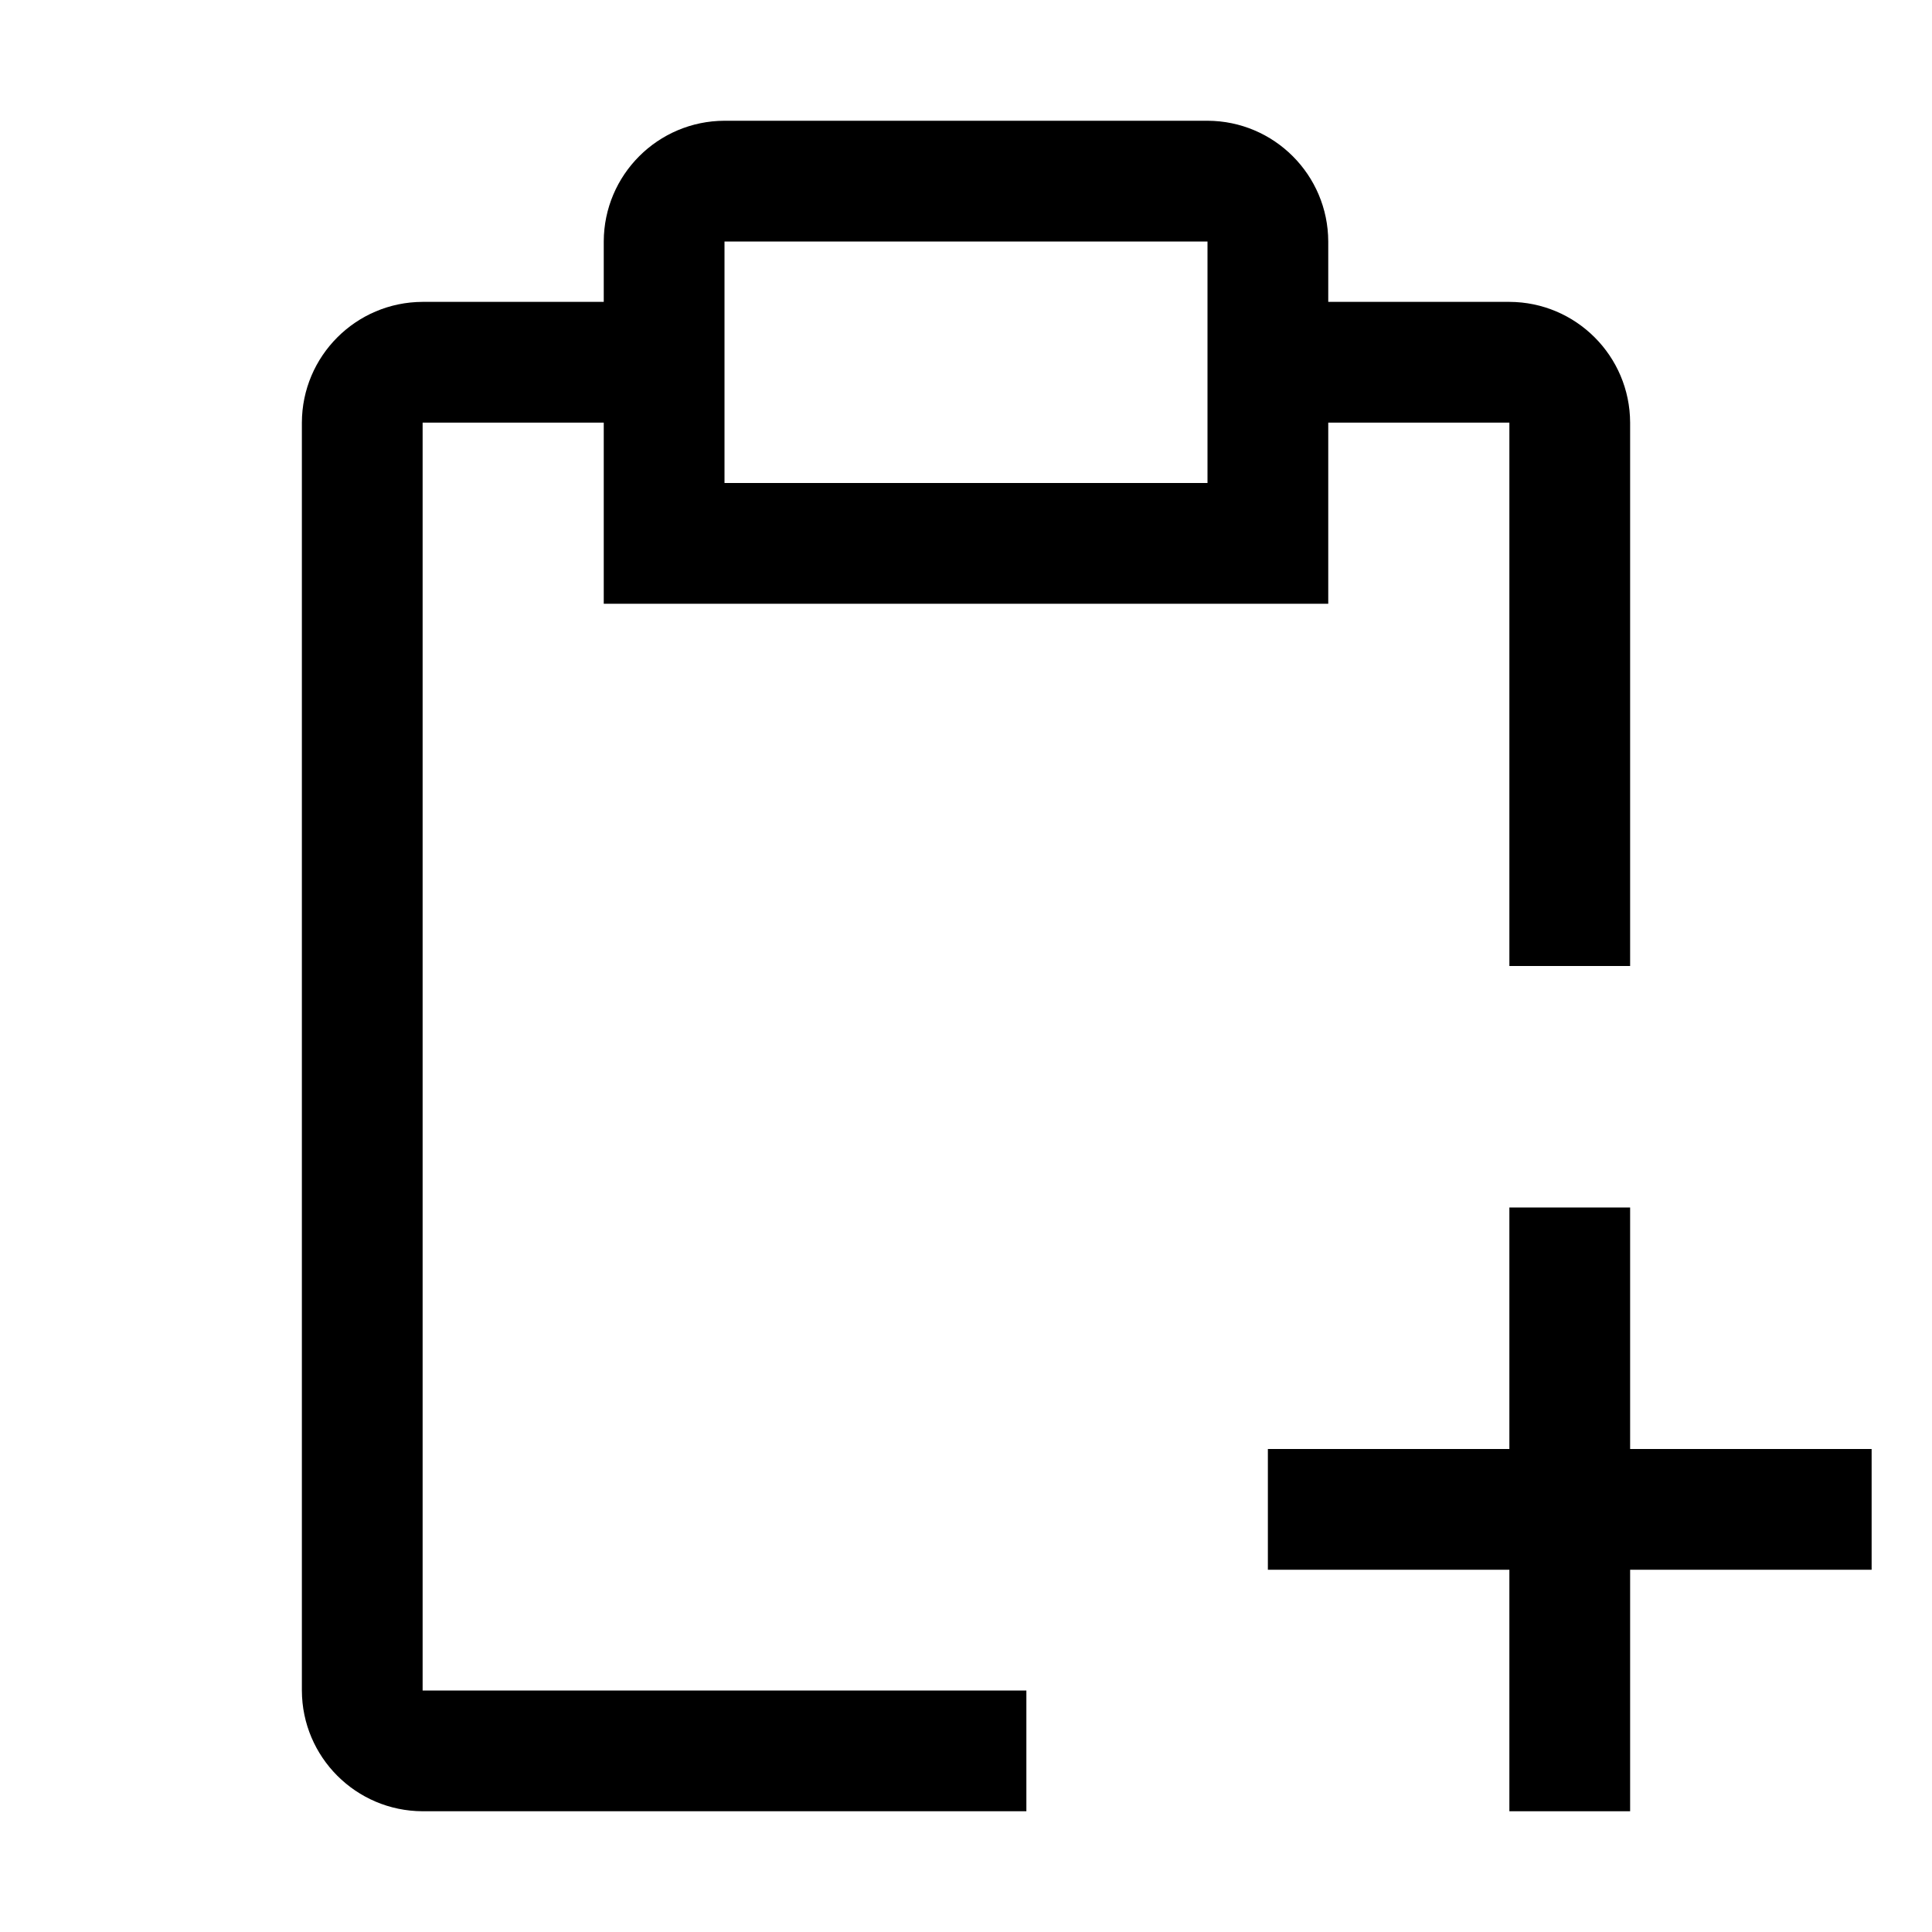
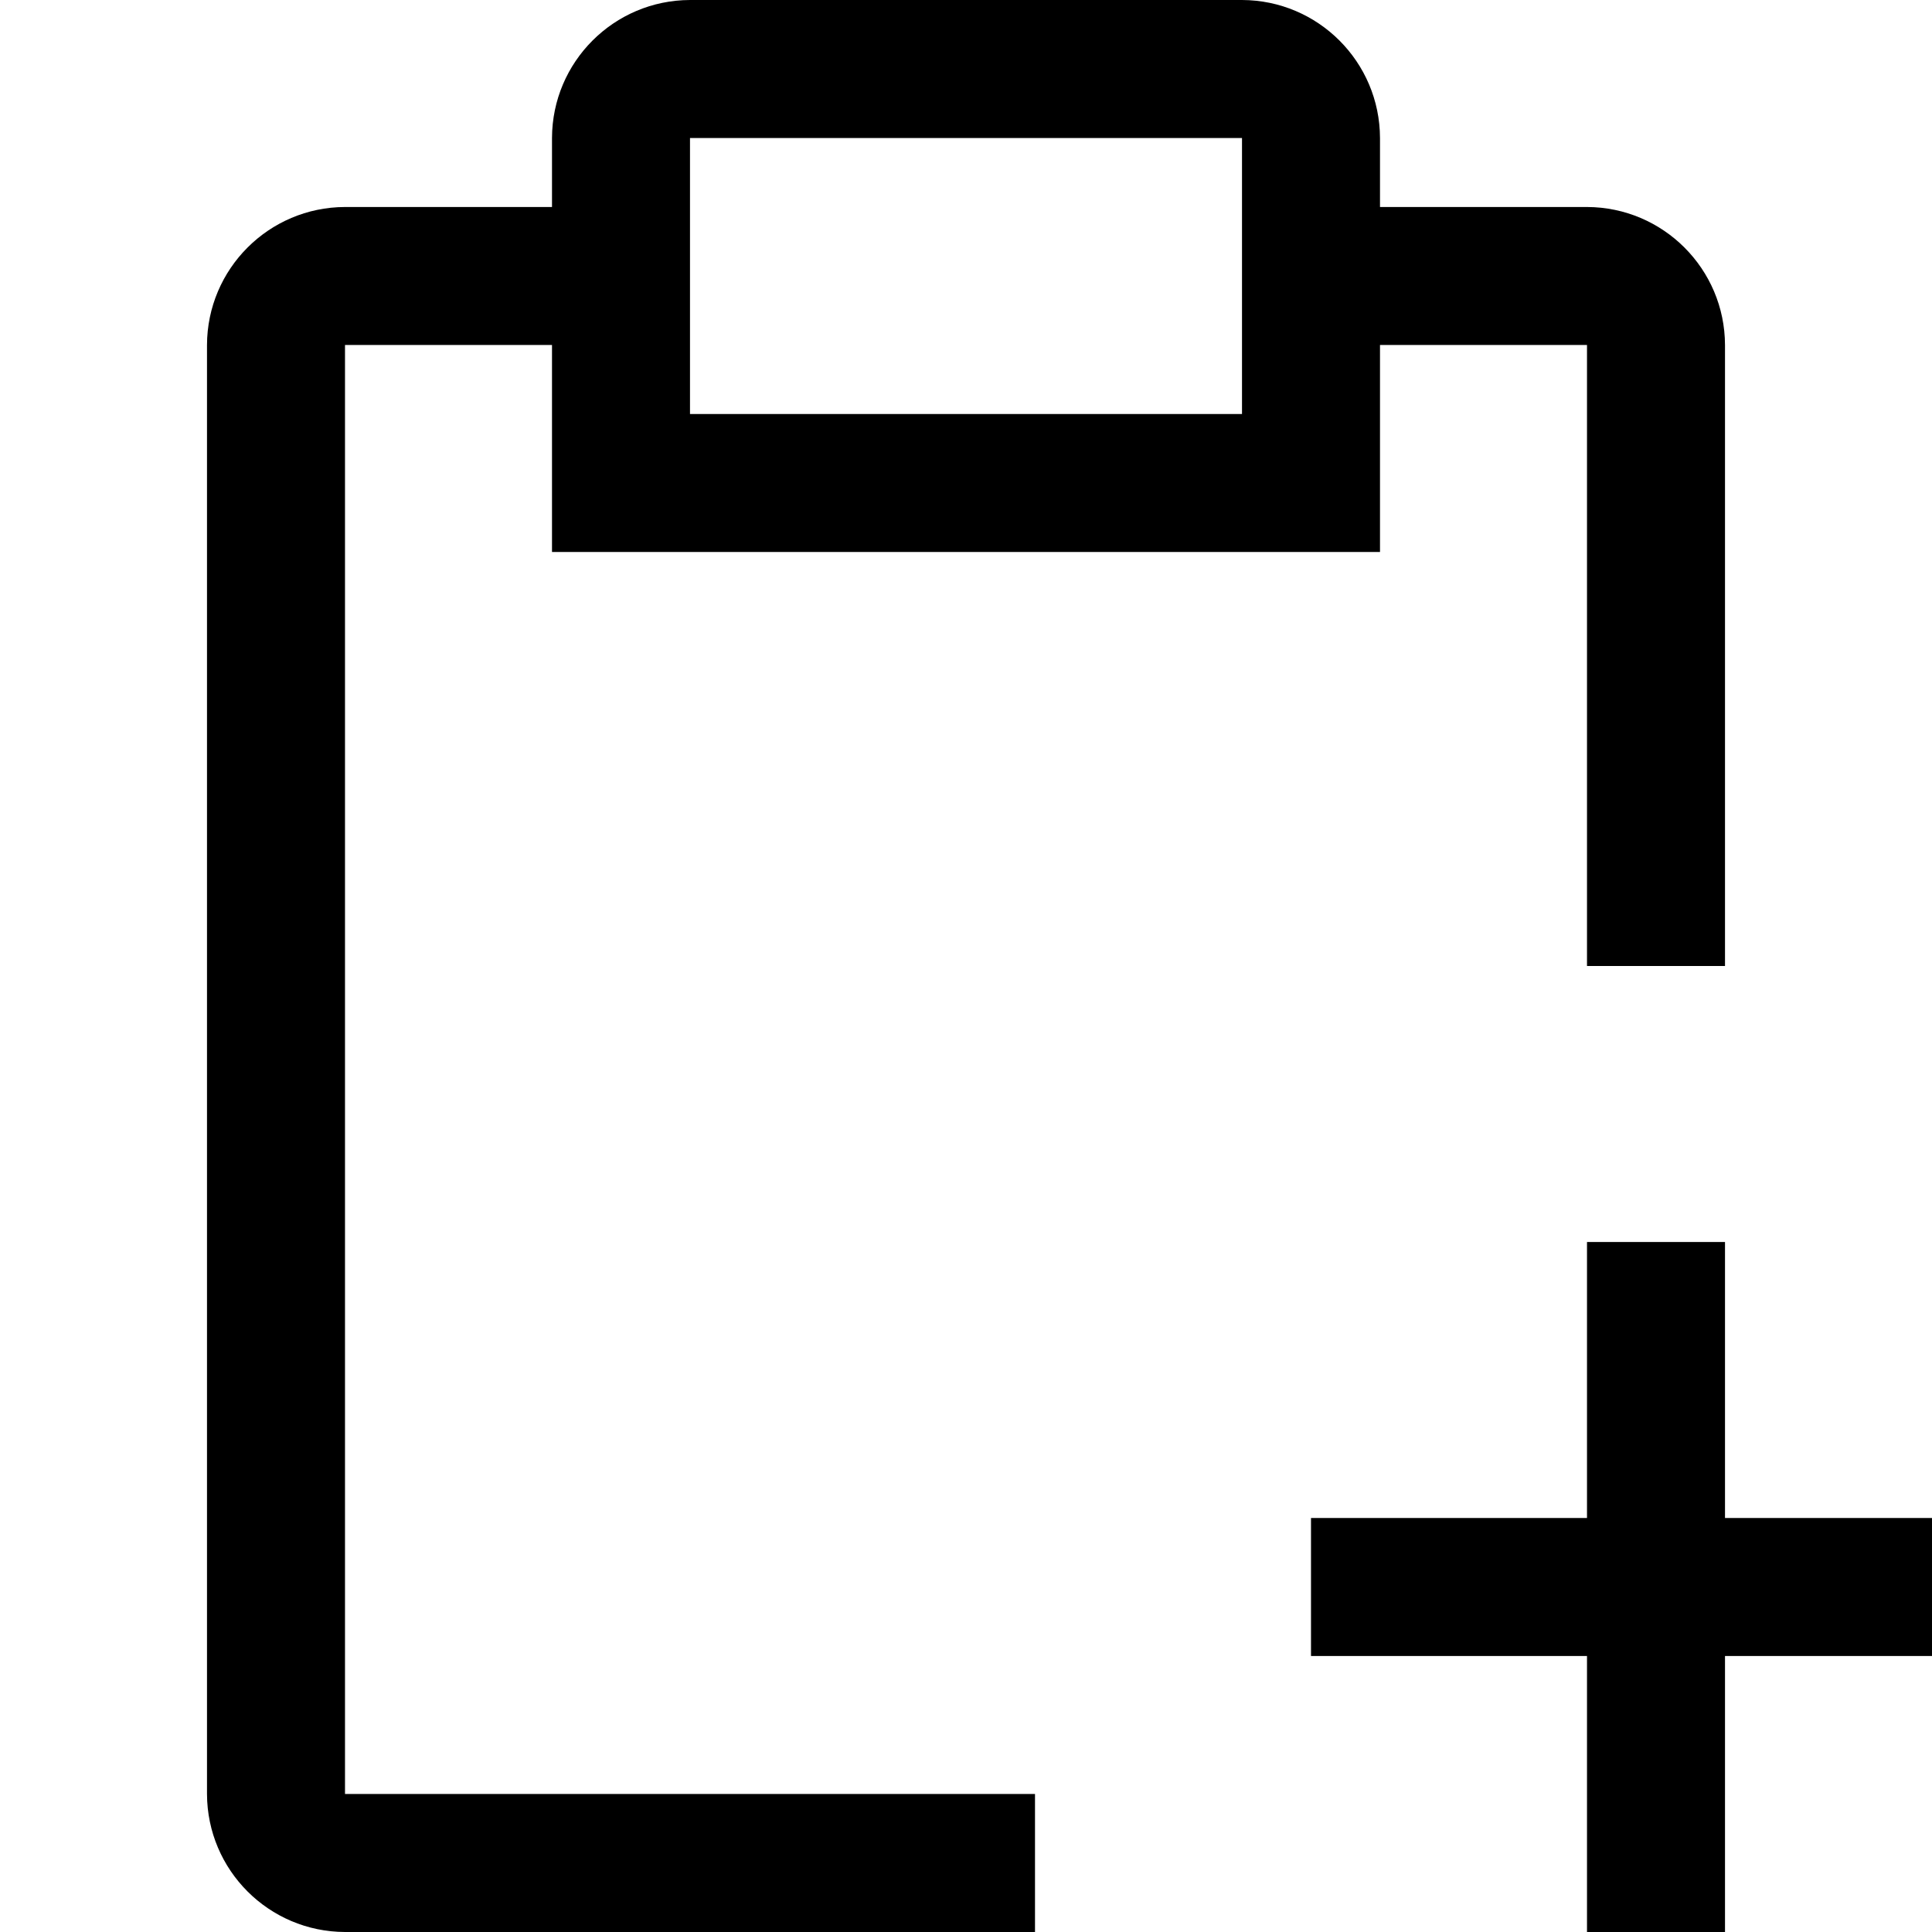
- <svg xmlns="http://www.w3.org/2000/svg" id="icon" width="32" height="32" viewBox="0 0 32 32">
+ <svg xmlns="http://www.w3.org/2000/svg" id="icon" width="32" height="32" viewBox="2 2 28 28">
  <defs>
    <style>
      .cls-1 {
        fill: none;
      }
    </style>
  </defs>
  <polygon points="31 24 27 24 27 20 25 20 25 24 21 24 21 26 25 26 25 30 27 30 27 26 31 26 31 24" />
  <path d="M25,5H22V4a2.006,2.006,0,0,0-2-2H12a2.006,2.006,0,0,0-2,2V5H7A2.006,2.006,0,0,0,5,7V28a2.006,2.006,0,0,0,2,2H17V28H7V7h3v3H22V7h3v9h2V7A2.006,2.006,0,0,0,25,5ZM20,8H12V4h8Z" />
  <rect id="_Transparent_Rectangle_" data-name="&lt;Transparent Rectangle&gt;" class="cls-1" width="32" height="32" />
</svg>
